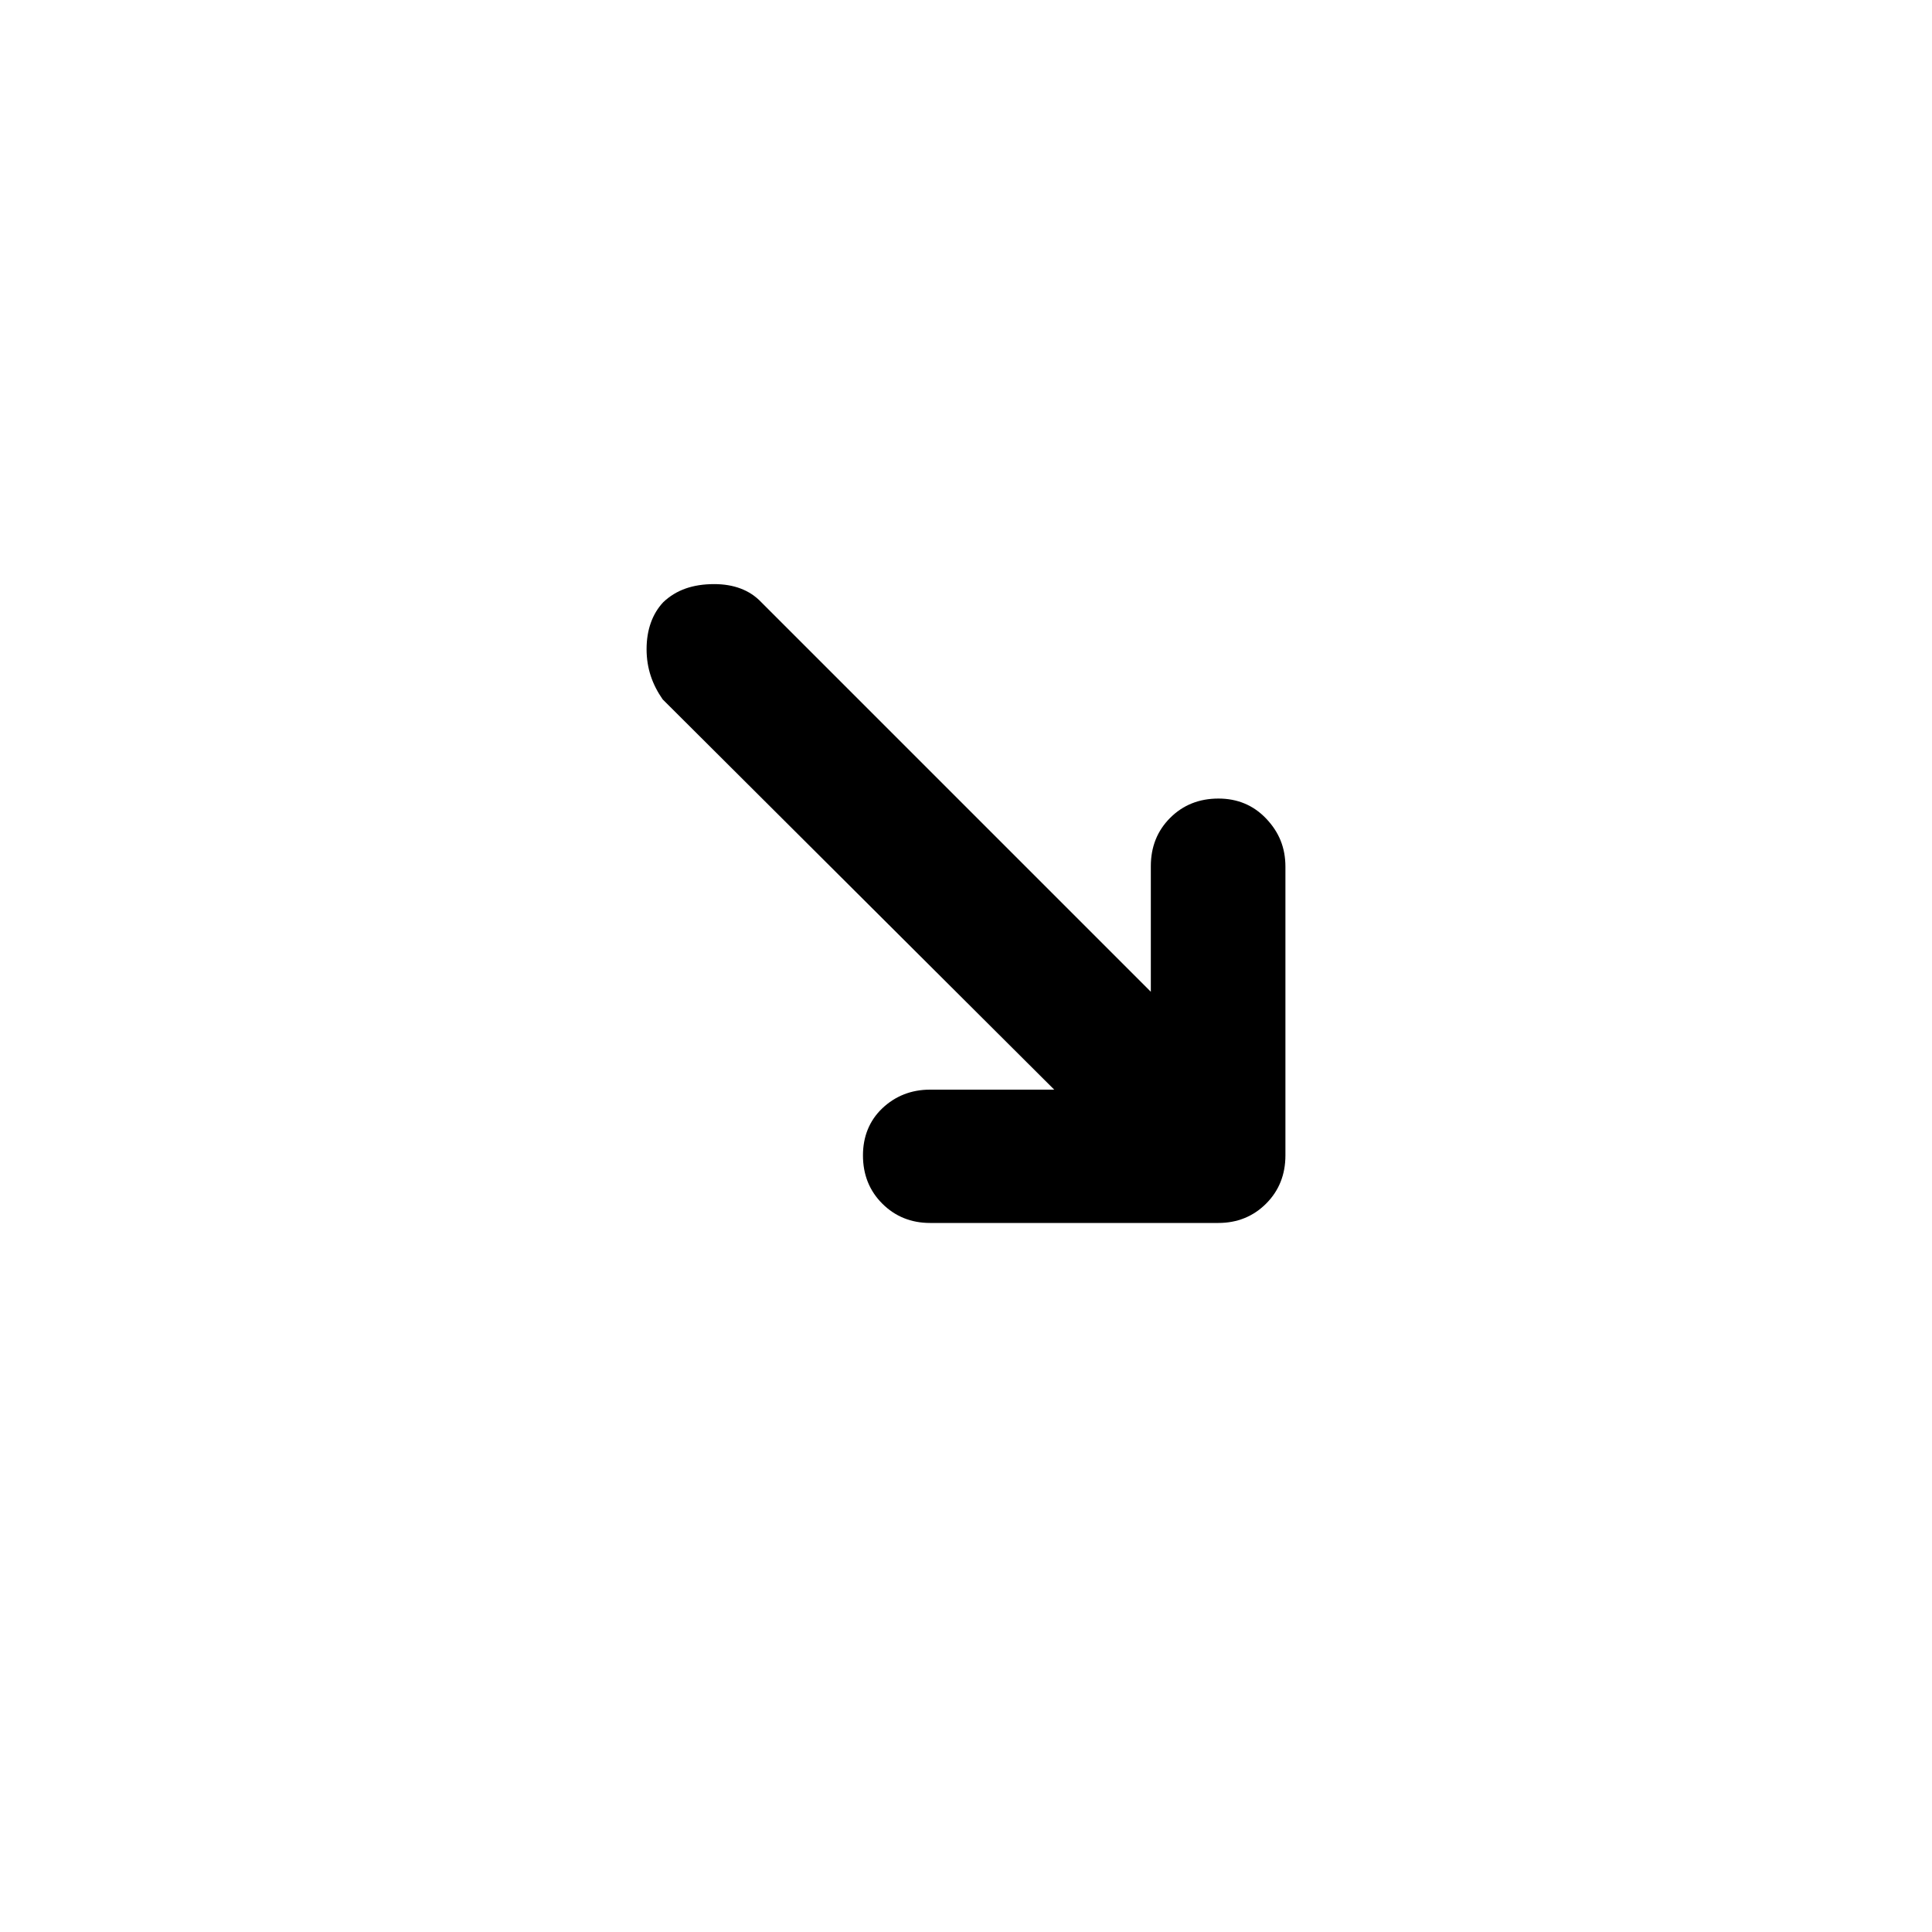
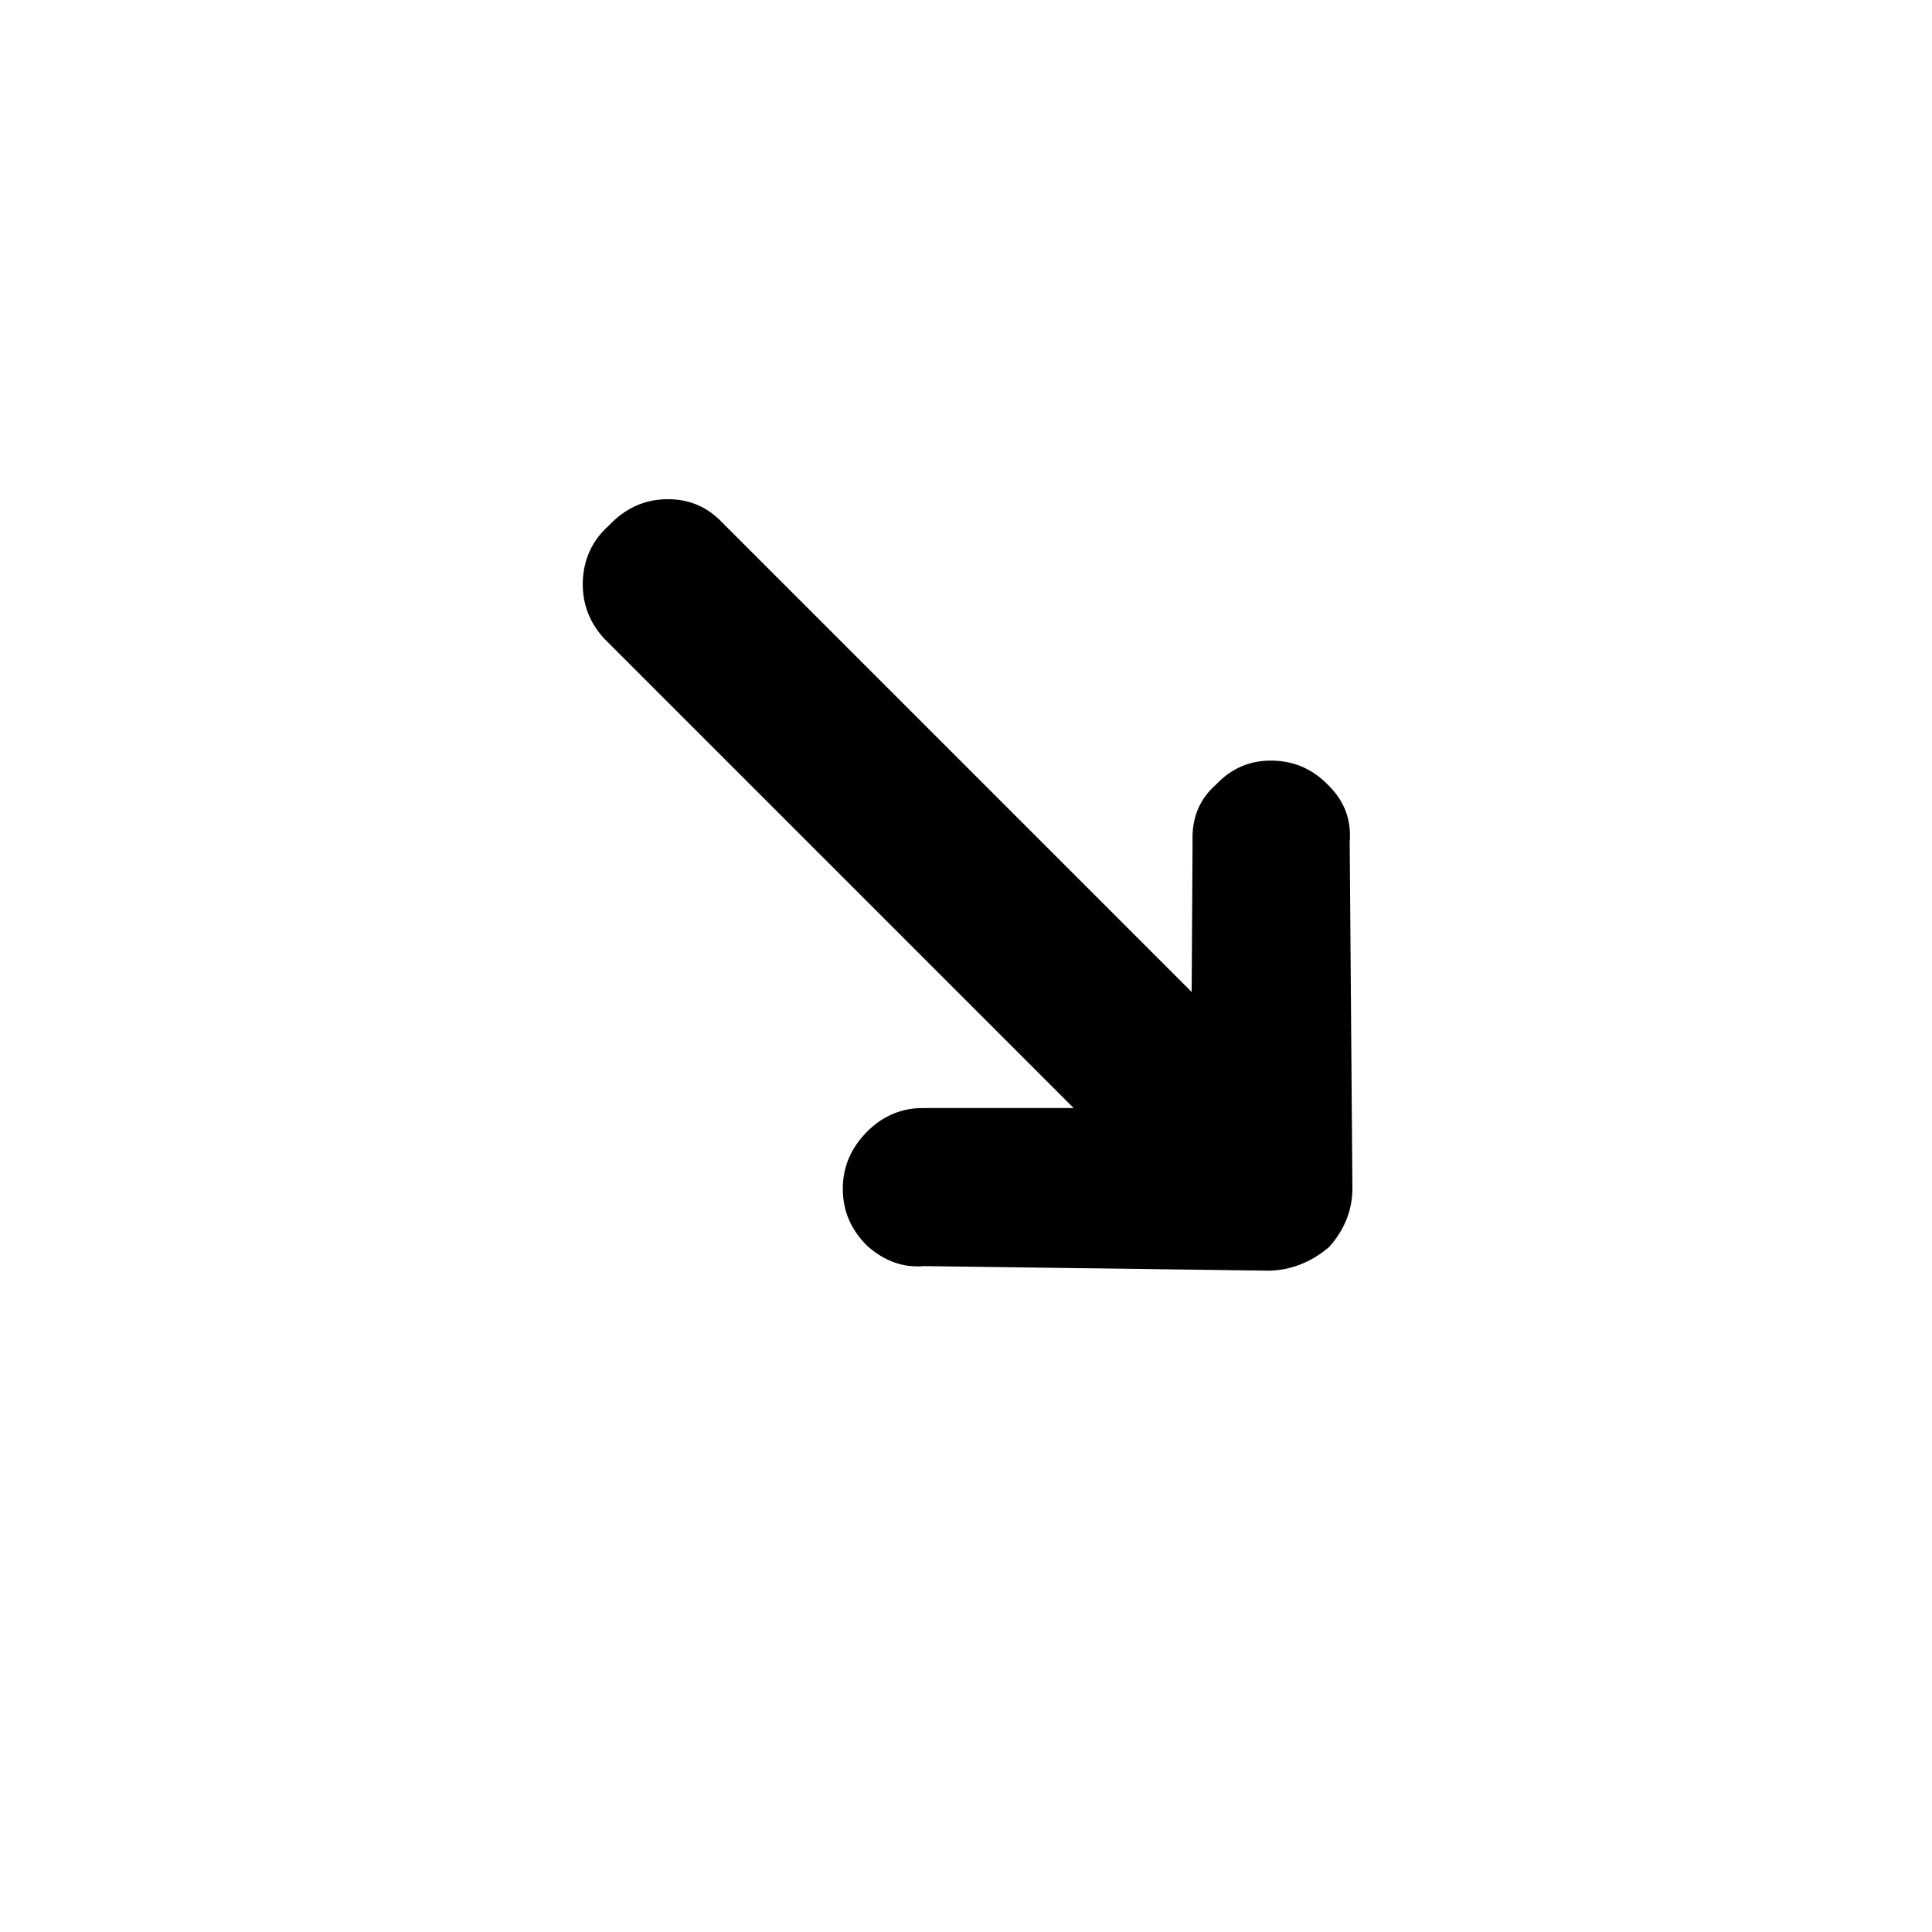
<svg xmlns="http://www.w3.org/2000/svg" version="1.1" id="Layer_1" x="0px" y="0px" viewBox="0 0 30 30" style="enable-background:new 0 0 30 30;" xml:space="preserve">
-   <path d="M10.04,10.08c0-0.3,0.09-0.55,0.26-0.73c0.2-0.19,0.46-0.28,0.79-0.28c0.3,0,0.55,0.09,0.73,0.28l6.05,6.05v-1.95  c0-0.3,0.1-0.55,0.3-0.75s0.45-0.3,0.75-0.3c0.29,0,0.54,0.1,0.74,0.31s0.3,0.45,0.3,0.75v4.48c0,0.3-0.1,0.55-0.3,0.75  s-0.45,0.3-0.74,0.3h-4.48c-0.29,0-0.54-0.1-0.74-0.3s-0.3-0.45-0.3-0.75c0-0.29,0.1-0.54,0.3-0.73s0.45-0.29,0.74-0.29h1.93  l-6.08-6.06C10.13,10.63,10.04,10.38,10.04,10.08z" />
+   <defs id="defs1" />
+   <path d="m 20.64,12.207 c -0.24,-0.255 -0.53,-0.389 -0.877,-0.396 -0.346,-0.007 -0.636,0.113 -0.884,0.375 -0.255,0.226 -0.375,0.516 -0.361,0.884 l -0.014,2.333 -7.283,-7.283 C 10.981,7.865 10.691,7.745 10.344,7.752 9.998,7.759 9.708,7.893 9.453,8.162 9.199,8.388 9.065,8.678 9.05,9.018 c -0.014,0.339 0.099,0.651 0.339,0.905 l 7.283,7.283 -2.319,1e-6 c -0.332,-0.007 -0.636,0.113 -0.884,0.361 -0.255,0.255 -0.382,0.552 -0.382,0.891 10e-7,0.339 0.12,0.629 0.375,0.884 0.269,0.24 0.559,0.346 0.884,0.318 l 5.36,0.071 c 0.332,-0.007 0.651,-0.127 0.933,-0.368 0.247,-0.276 0.368,-0.594 0.361,-0.94 l -0.042,-5.346 c 0.028,-0.339 -0.078,-0.629 -0.318,-0.87 z" id="path1" />
</svg>
